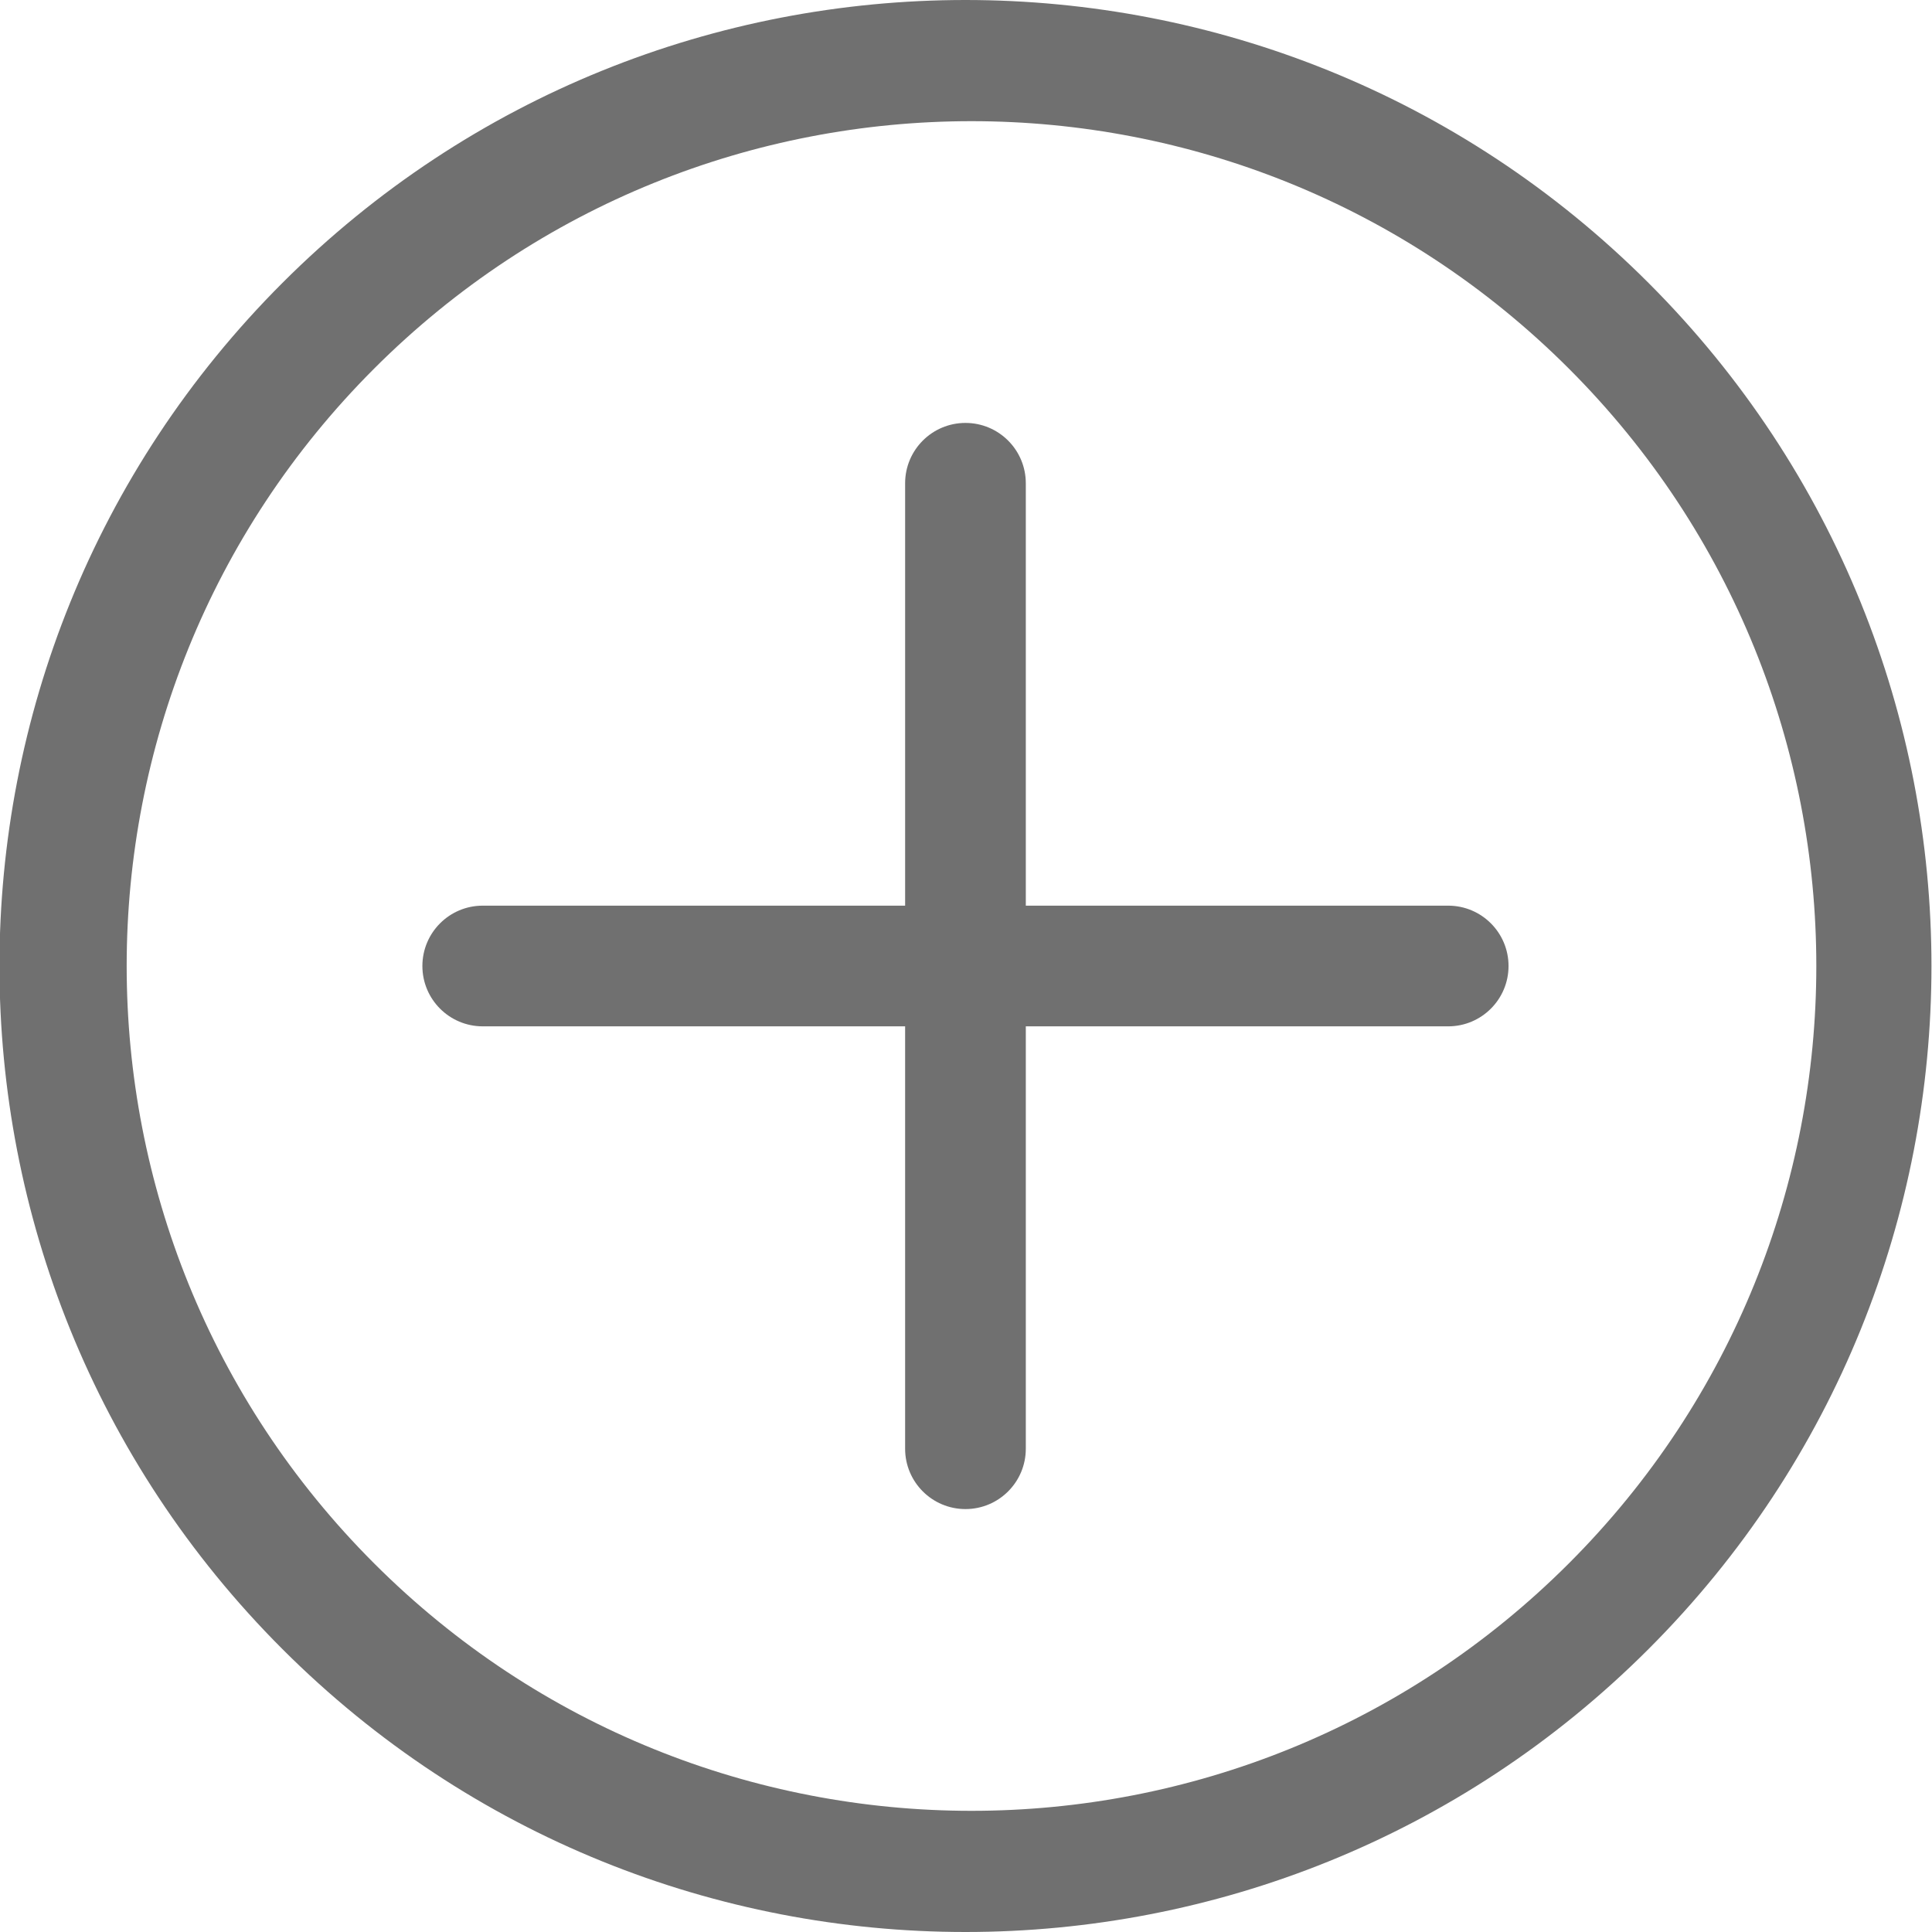
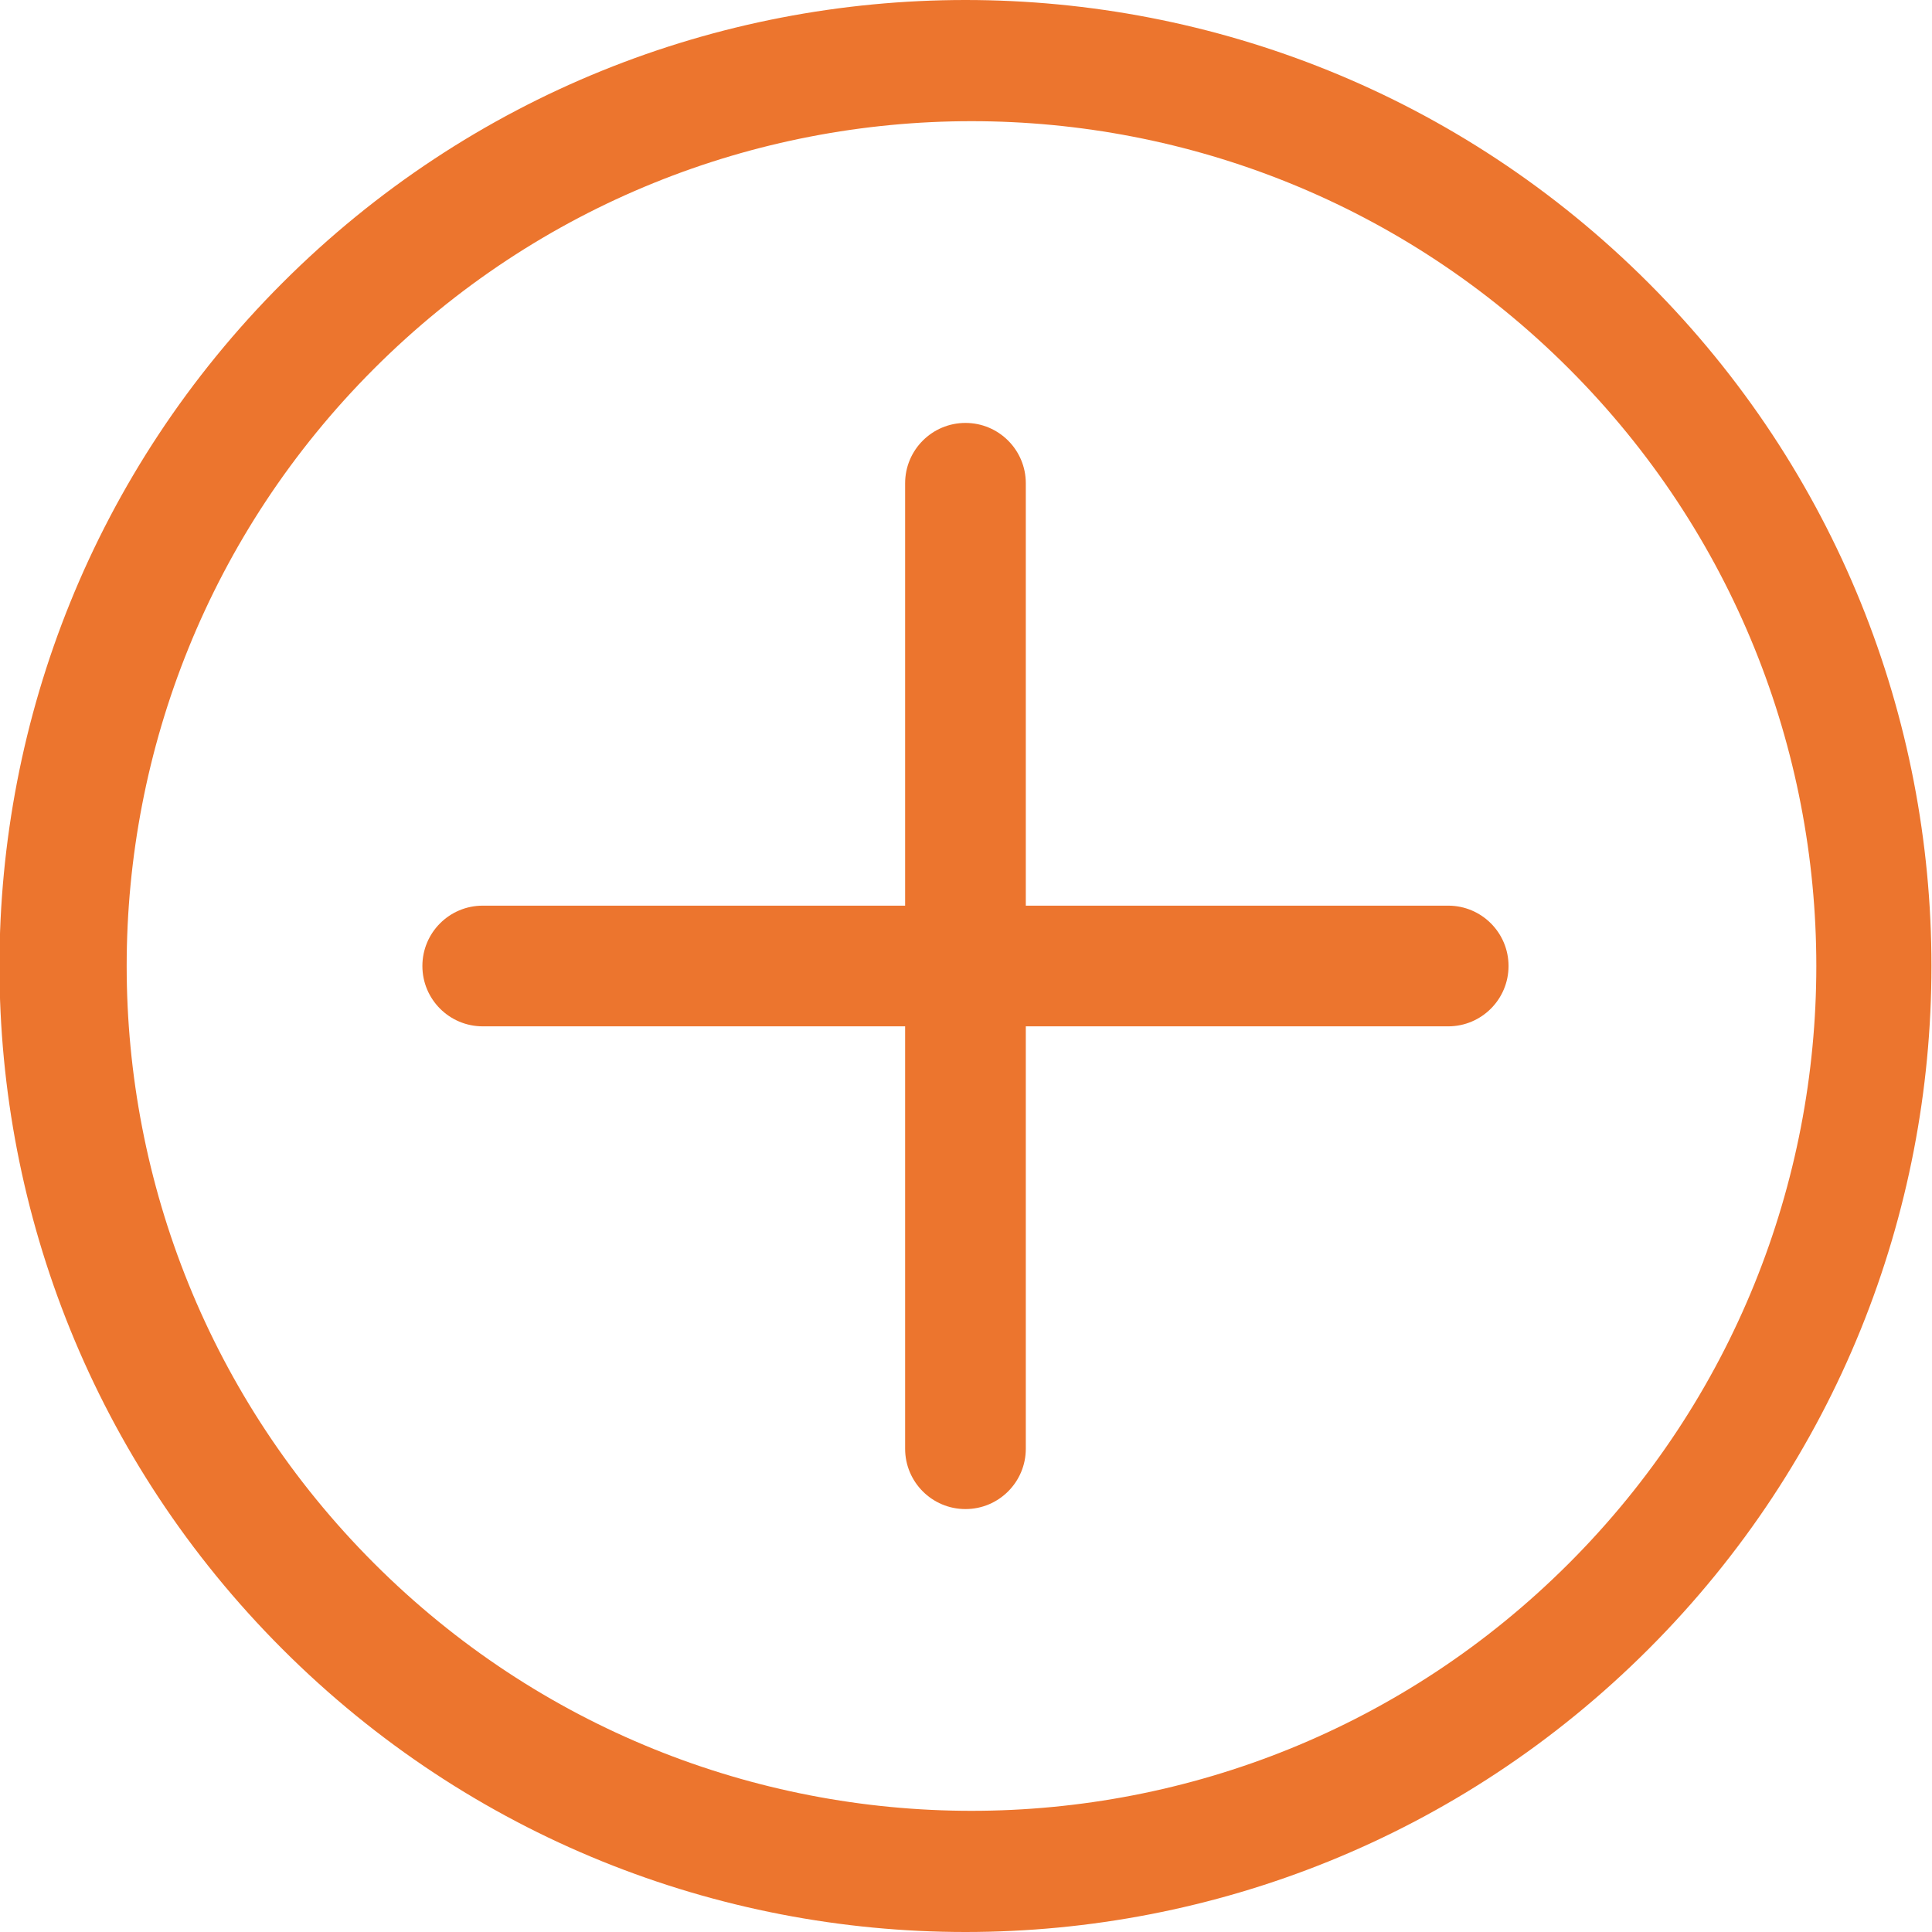
<svg xmlns="http://www.w3.org/2000/svg" class="icon" width="200px" height="200.00px" viewBox="0 0 1024 1024" version="1.1">
-   <path fill="#707070" d="M873.754 149.961A511.715 511.715 0 1 0 149.677 874.039 511.715 511.715 0 0 0 873.754 149.961zM831.537 828.624a447.751 447.751 0 1 1-633.248-633.248 447.751 447.751 0 0 1 633.248 633.248z" />
-   <path fill="#707070" d="M767.573 480.018H543.698V256.142a31.982 31.982 0 0 0-63.964 0v223.875H255.858a31.982 31.982 0 0 0 0 63.964h223.875V767.858a31.982 31.982 0 0 0 63.964 0V543.982H767.573a31.982 31.982 0 0 0 0-63.964z" />
+   <path fill="#ec752e" d="M873.754 149.961A511.715 511.715 0 1 0 149.677 874.039 511.715 511.715 0 0 0 873.754 149.961zM831.537 828.624a447.751 447.751 0 1 1-633.248-633.248 447.751 447.751 0 0 1 633.248 633.248z" />
+   <path fill="#ec752e" d="M767.573 480.018H543.698V256.142a31.982 31.982 0 0 0-63.964 0v223.875H255.858a31.982 31.982 0 0 0 0 63.964h223.875V767.858a31.982 31.982 0 0 0 63.964 0V543.982H767.573a31.982 31.982 0 0 0 0-63.964z" />
</svg>
